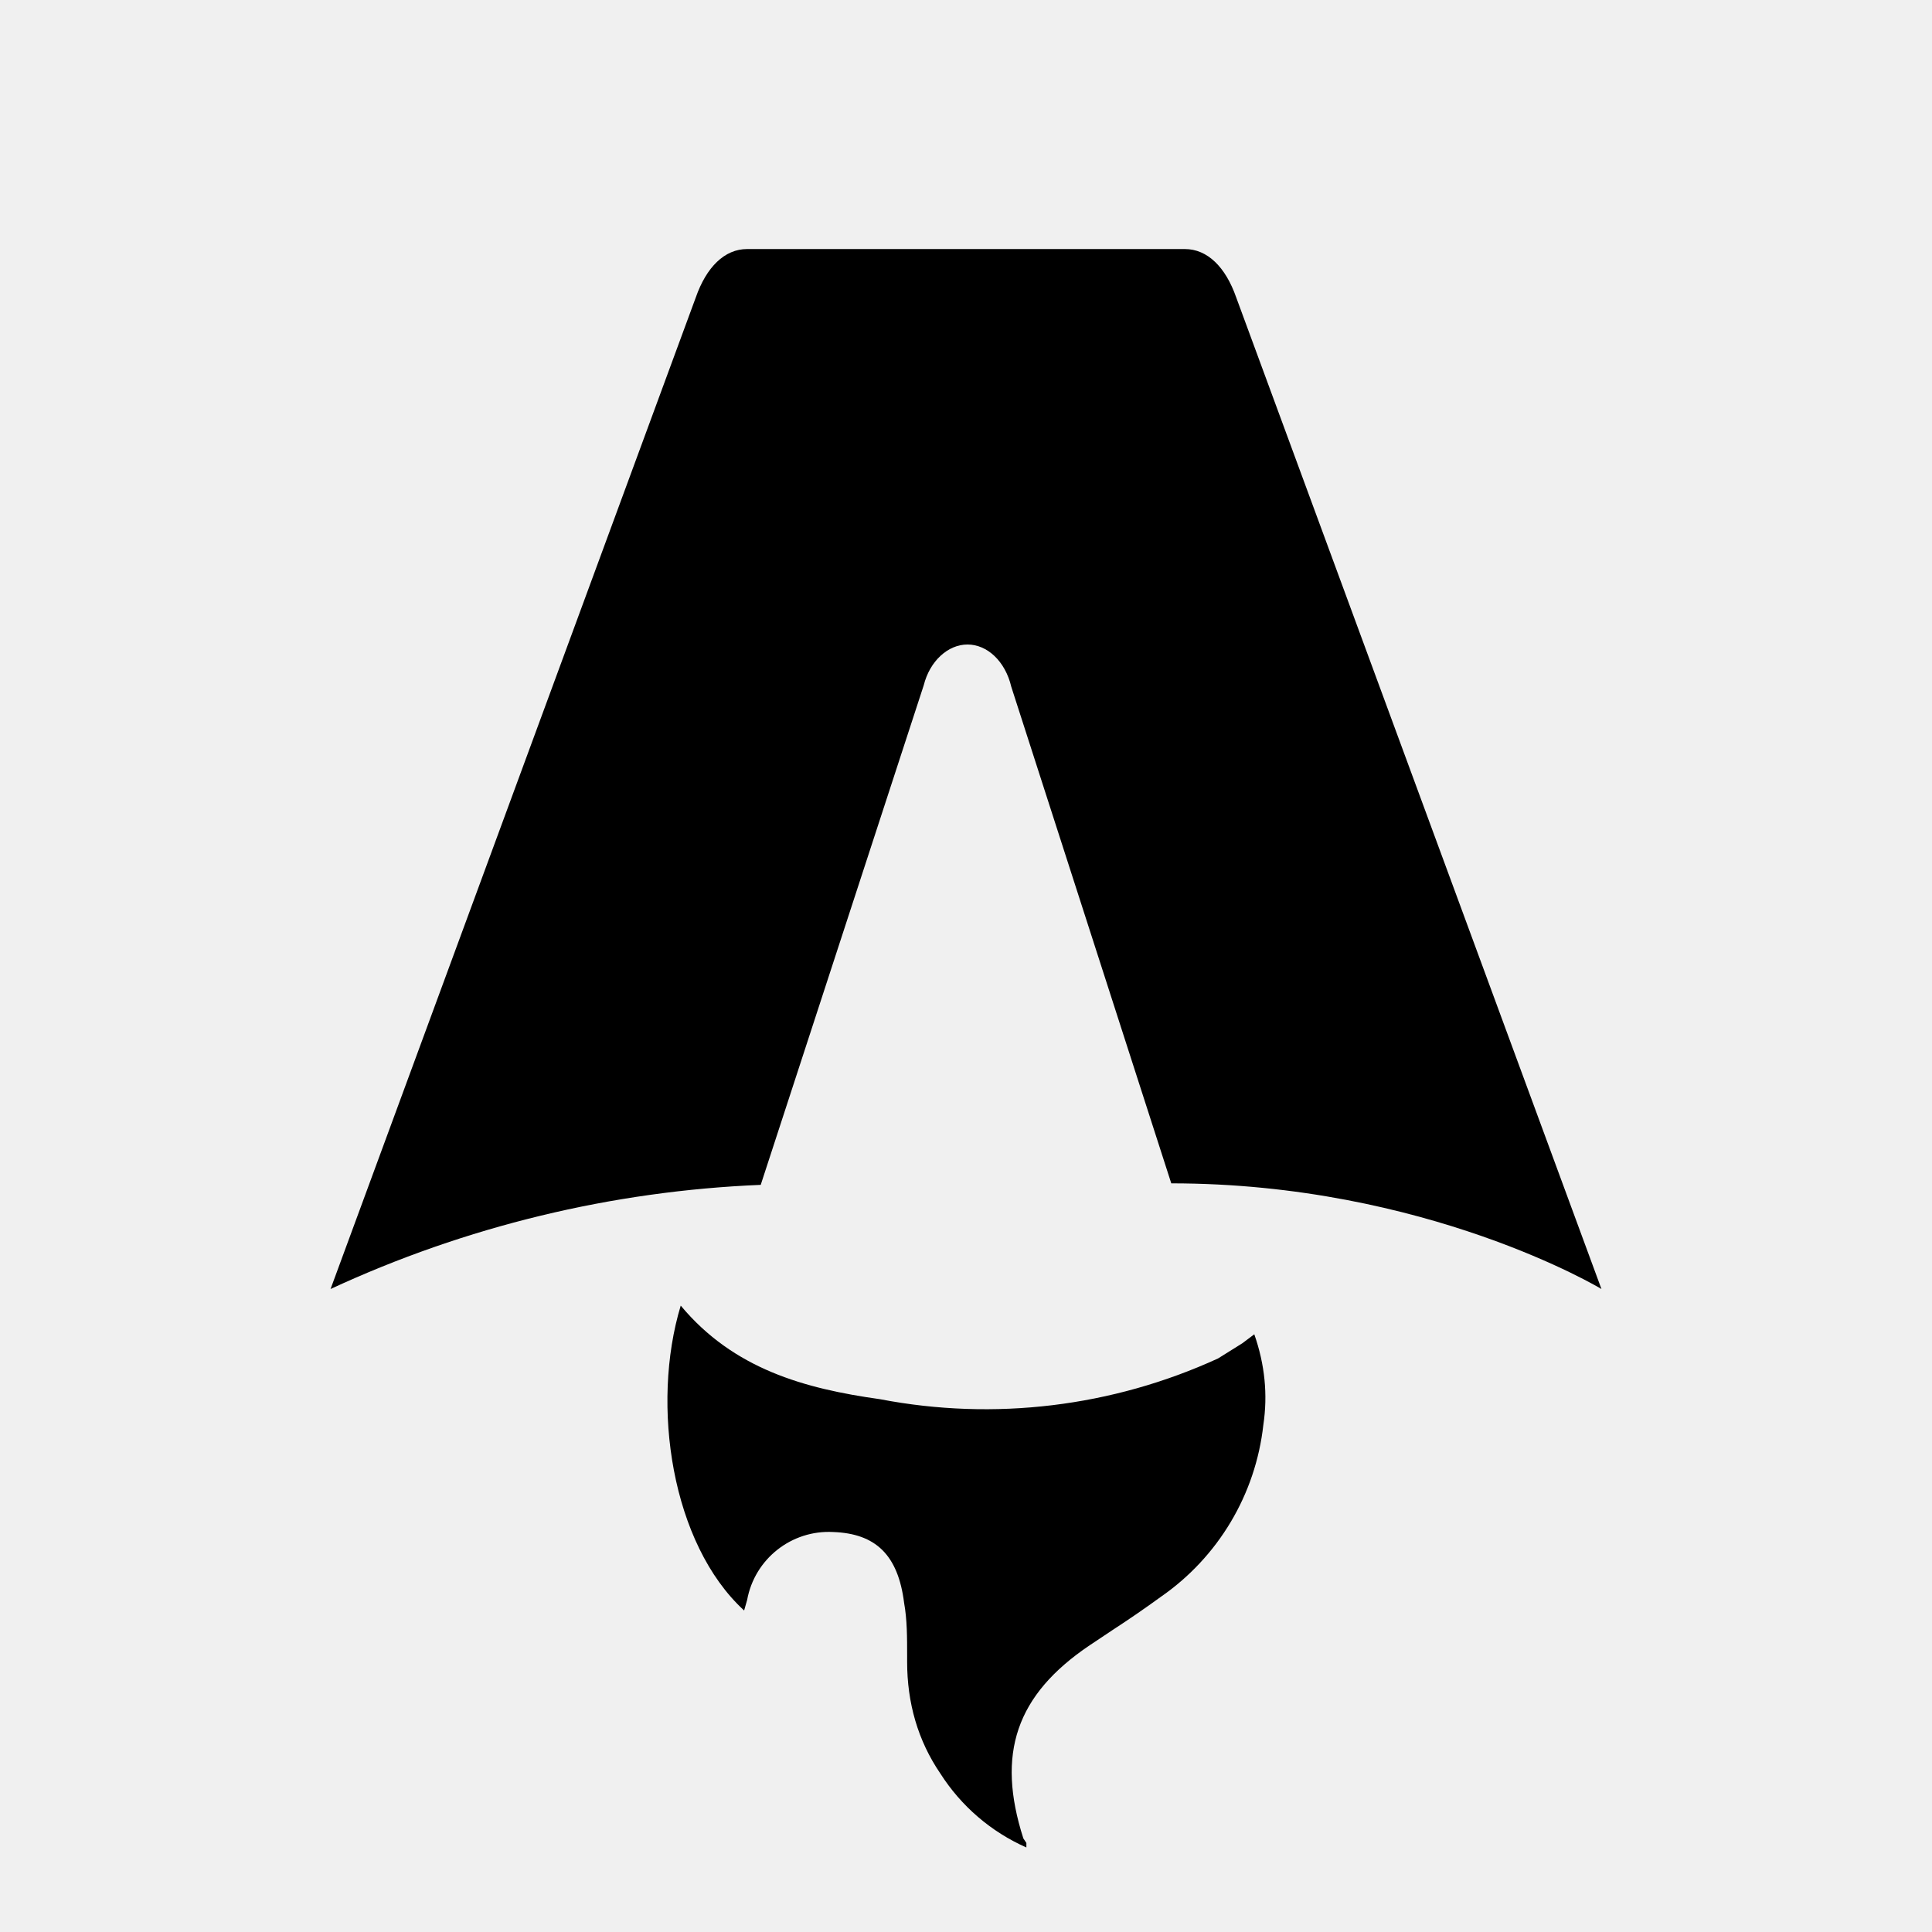
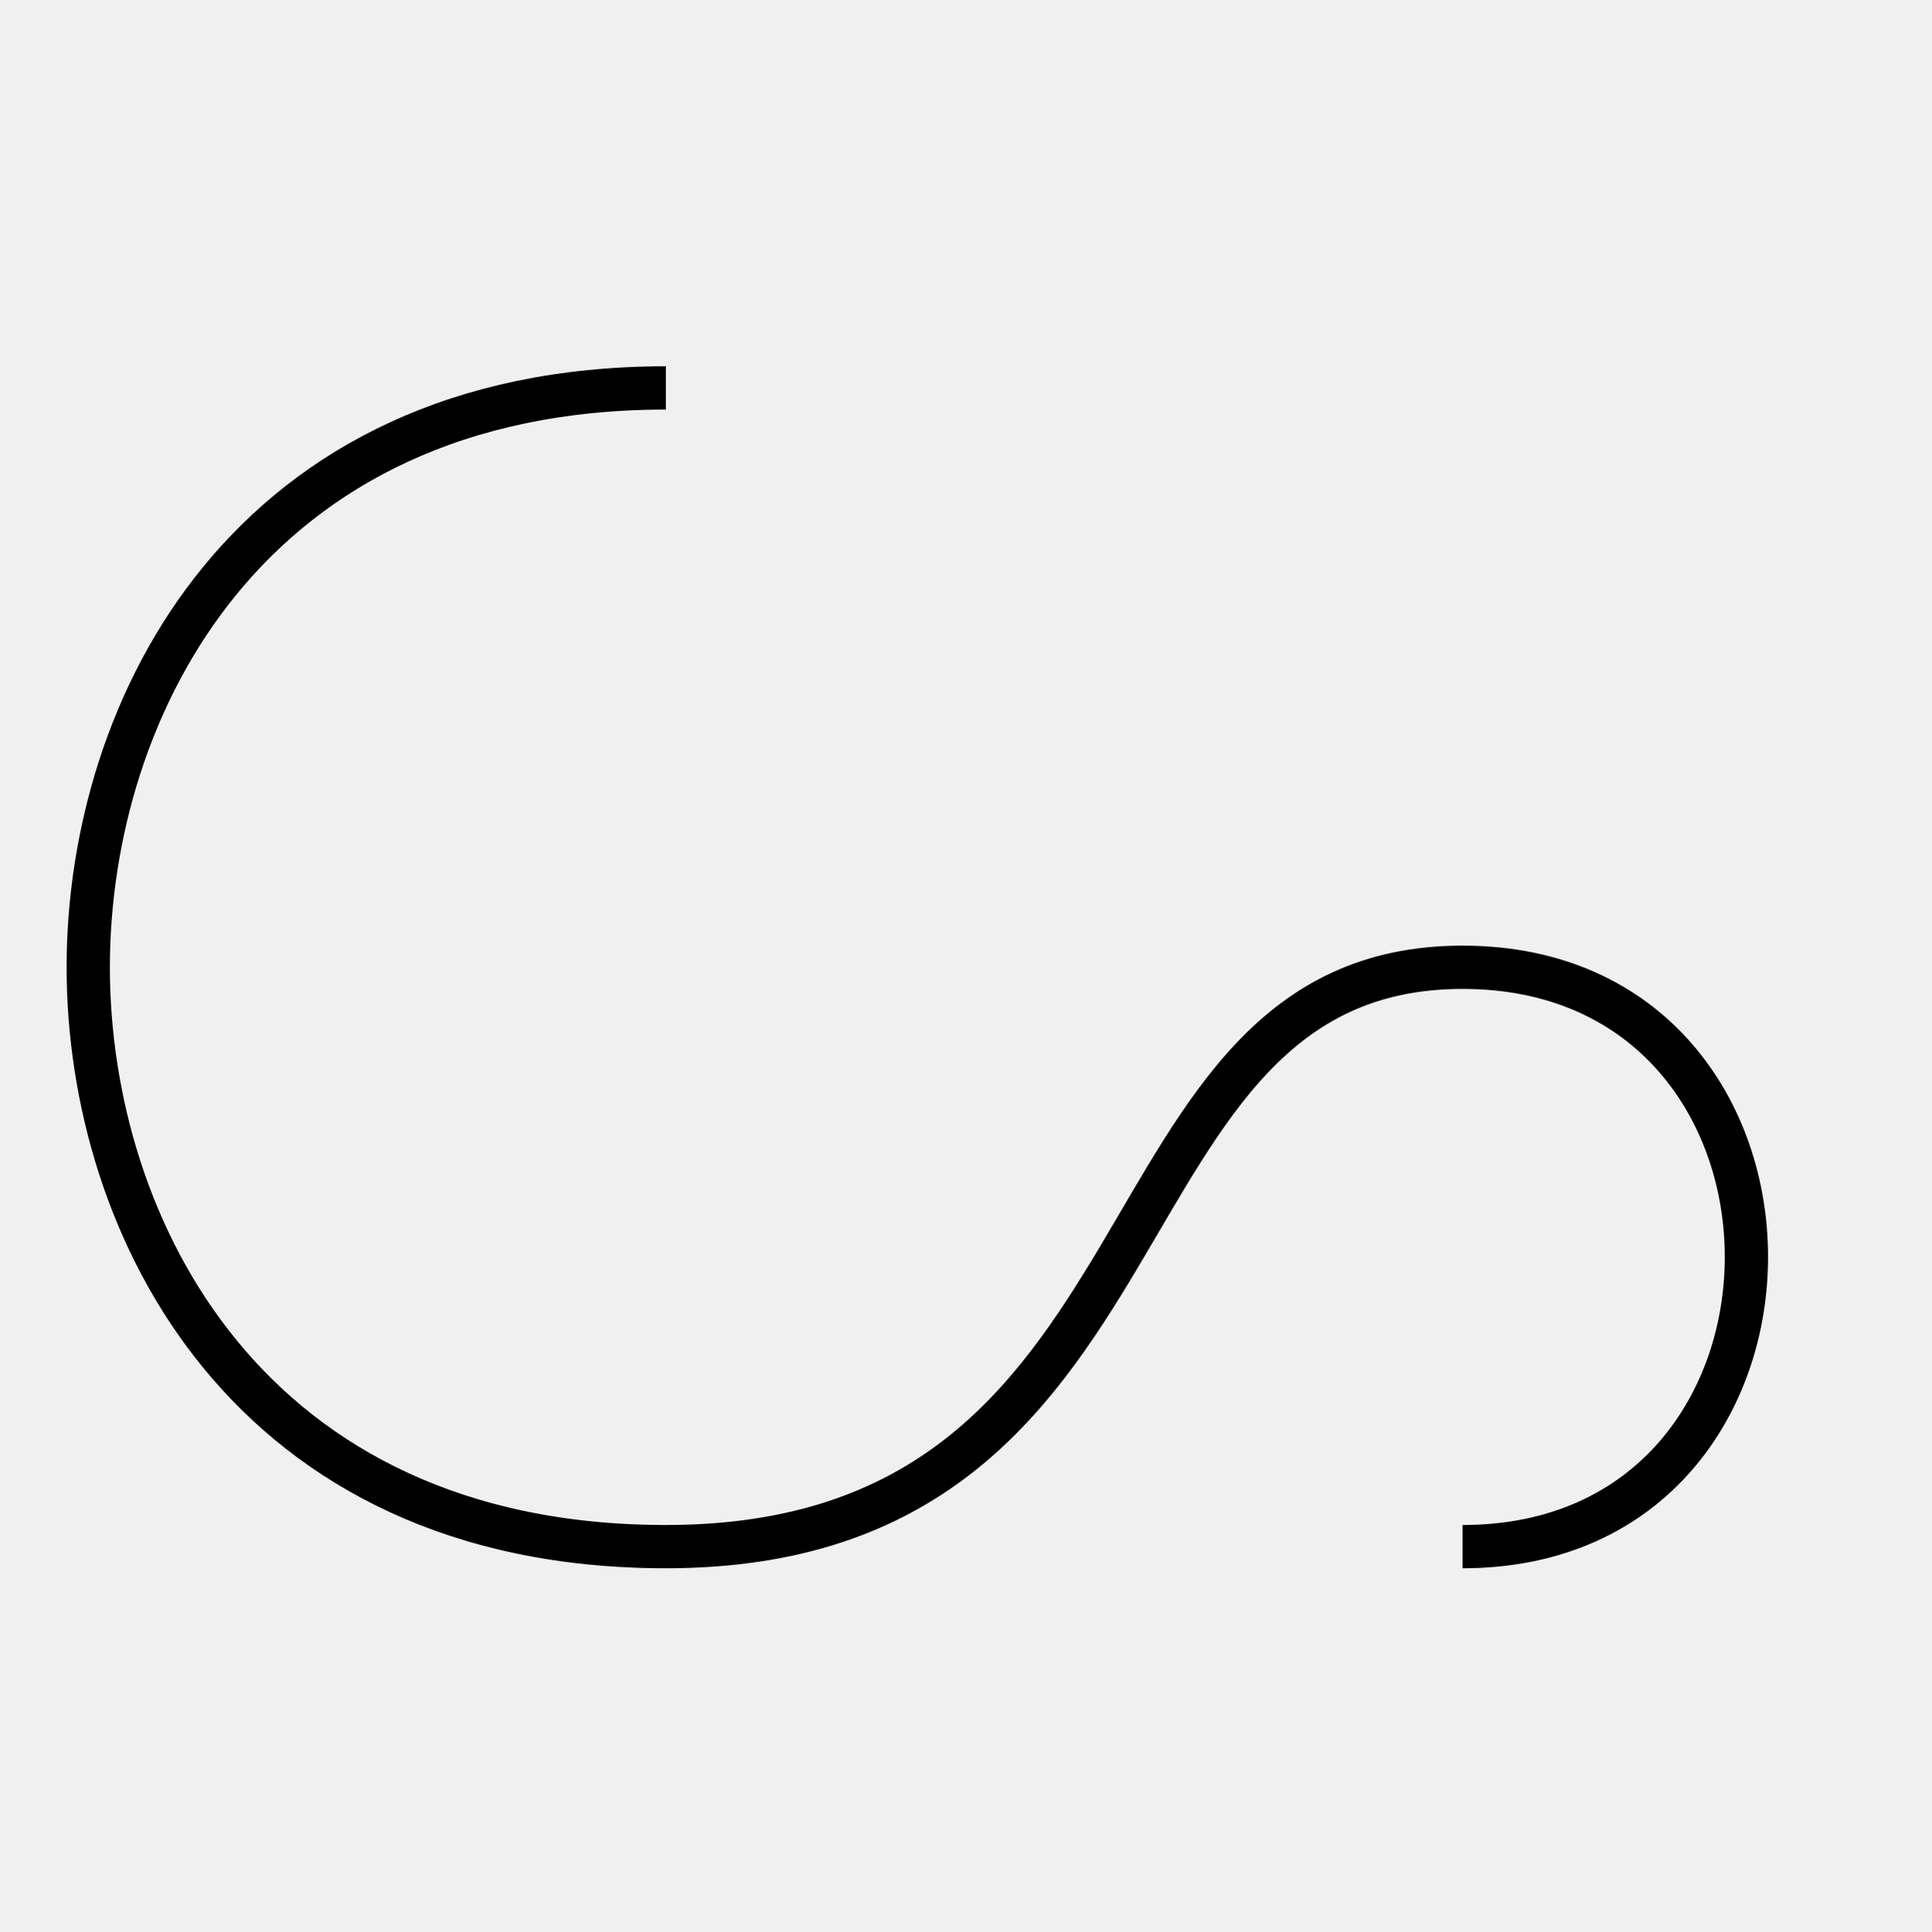
- <svg xmlns="http://www.w3.org/2000/svg" fill="none" viewBox="0 0 128 128">
-   <path d="M50.4 78.5a75.1 75.1 0 0 0-28.5 6.9l24.2-65.7c.7-2 1.9-3.2 3.4-3.2h29c1.5 0 2.7 1.2 3.4 3.2l24.2 65.7s-11.6-7-28.5-7L67 45.5c-.4-1.7-1.6-2.8-2.9-2.8-1.3 0-2.5 1.1-2.9 2.7L50.4 78.5Zm-1.1 28.2Zm-4.2-20.2c-2 6.6-.6 15.8 4.2 20.2a17.5 17.5 0 0 1 .2-.7 5.5 5.5 0 0 1 5.7-4.5c2.8.1 4.3 1.5 4.7 4.7.2 1.1.2 2.3.2 3.5v.4c0 2.7.7 5.2 2.2 7.4a13 13 0 0 0 5.7 4.9v-.3l-.2-.3c-1.8-5.6-.5-9.5 4.4-12.8l1.5-1a73 73 0 0 0 3.2-2.2 16 16 0 0 0 6.8-11.4c.3-2 .1-4-.6-6l-.8.6-1.6 1a37 37 0 0 1-22.4 2.7c-5-.7-9.7-2-13.2-6.2Z" />
+ <svg xmlns="http://www.w3.org/2000/svg" fill="none" viewBox="-20 -110 580 580">
+   <path d="M179.977 6.5C54.356 6.5 6.5 102.5 6.5 180.5C6.5 258.5 54.356 354.5 179.977 354.5C337.5 354.5 305.599 180.5 419.257 180.5C532.914 180.5 532.914 354.5 419.257 354.5" stroke-width="13" />
  <style>
-         path { fill: #000; }
+         path { stroke: #000; }
        @media (prefers-color-scheme: dark) {
-             path { fill: #FFF; }
+             path { stroke: #FFF; }
        }
    </style>
</svg>
